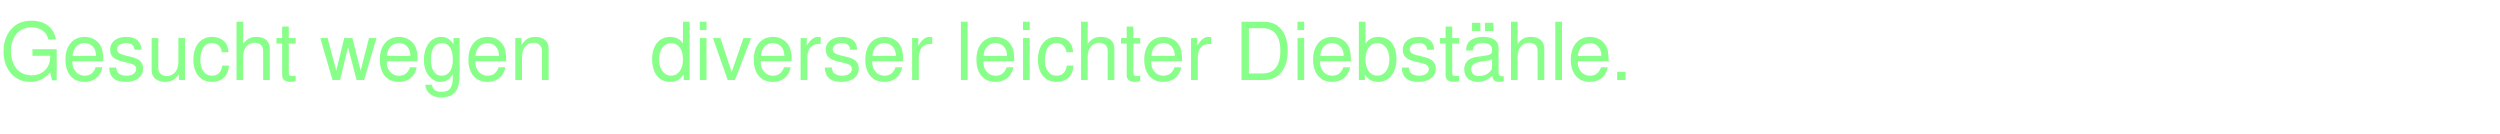
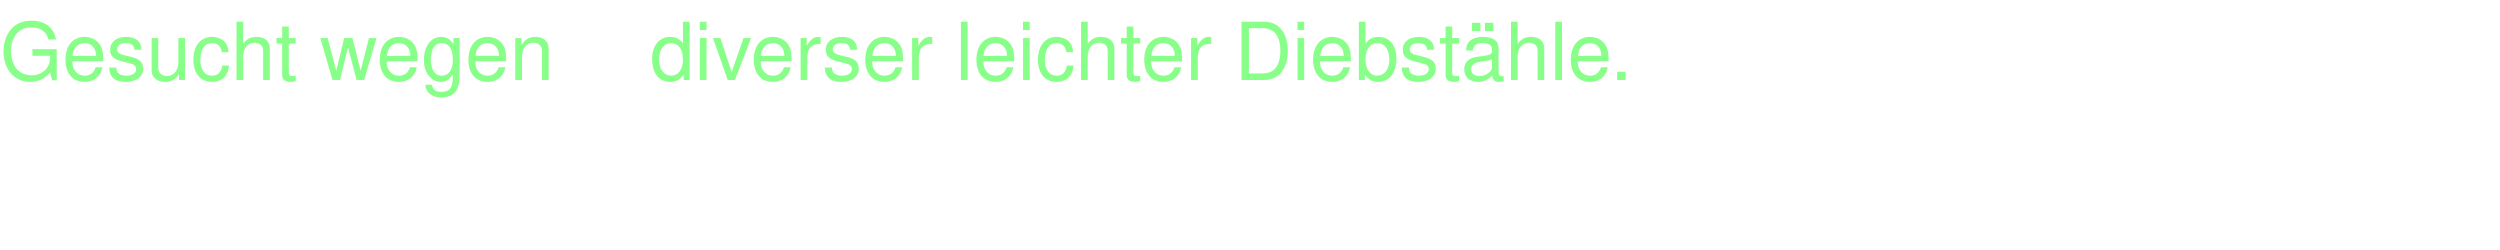
- <svg xmlns="http://www.w3.org/2000/svg" style="width: 500px; height:20pt">
+ <svg xmlns="http://www.w3.org/2000/svg" viewBox="0 0 500 50">
  <defs>
    <style type="text/css">
      
        .animated-text {
			opacity: 0;
		    animation: change 40s infinite;
	}
	
	text {
	fill: #88ff88;
			font-family:"Helvetica Neue,Helvetica,Arial,sans-serif";
			font-size: 12pt;
			}
        
        @keyframes change {
			0%{ opacity: 0; }
			0.5%   { opacity: 1; }
			4.5%  { opacity: 1; }
			5%   { opacity: 0 }
			100%   { opacity: 0 }
		}
      
    </style>
  </defs>
+   <rect x="0" y="0" width="500px" height="50px" fill="#0000" />
  <text x="0" y="1em" style="opacity: 1">Gesucht wegen</text>
  <text x="130px" y="1em" class="animated-text" style="opacity: 1">diverser leichter Diebstähle.</text>
  <text x="130px" y="1em" class="animated-text" style="animation-delay: 2s">Angehörigkeit subversiver Vereinigungen.</text>
  <text x="130px" y="1em" class="animated-text" style="animation-delay: 4s">Erregung öffentlichen Ärgernisses.</text>
  <text x="130px" y="1em" class="animated-text" style="animation-delay: 6s">Amtsanmasung.</text>
  <text x="130px" y="1em" class="animated-text" style="animation-delay: 8s">impersionierung einer Gottheit.</text>
  <text x="130px" y="1em" class="animated-text" style="animation-delay: 10s">im Umlauf bringung kontrollierter Substanzen.</text>
  <text x="130px" y="1em" class="animated-text" style="animation-delay: 12s">Piraterie.</text>
  <text x="130px" y="1em" class="animated-text" style="animation-delay: 14s">überschreiten der Geschwindigkeitsbegrenung.</text>
  <text x="130px" y="1em" class="animated-text" style="animation-delay: 16s">Widerstand gegen die Staatsgewalt.</text>
  <text x="130px" y="1em" class="animated-text" style="animation-delay: 18s">Vandalismuses.</text>
  <text x="130px" y="1em" class="animated-text" style="animation-delay: 20s">Raumschiffdiebstahls.</text>
  <text x="130px" y="1em" class="animated-text" style="animation-delay: 22s">unerlaubtem Glücksspieles.</text>
  <text x="130px" y="1em" class="animated-text" style="animation-delay: 24s">Untergrabung der öffentlichen Moral.</text>
  <text x="130px" y="1em" class="animated-text" style="animation-delay: 26s">Trunkenheit am Steuer eines Raumschiffes.</text>
  <text x="130px" y="1em" class="animated-text" style="animation-delay: 28s">räuberischen Angriffes auf Kraftpiloten.</text>
  <text x="130px" y="1em" class="animated-text" style="animation-delay: 30s">Beamtenbeleidigung.</text>
  <text x="130px" y="1em" class="animated-text" style="animation-delay: 32s">Diebstahles geistigen Eigentums.</text>
  <text x="130px" y="1em" class="animated-text" style="animation-delay: 34s">illegalen Waffenbesitzes.</text>
  <text x="130px" y="1em" class="animated-text" style="animation-delay: 36s">beteiligung  an einer Schlägerei.</text>
  <text x="130px" y="1em" class="animated-text" style="animation-delay: 38s">Sabotage.</text>
</svg>
